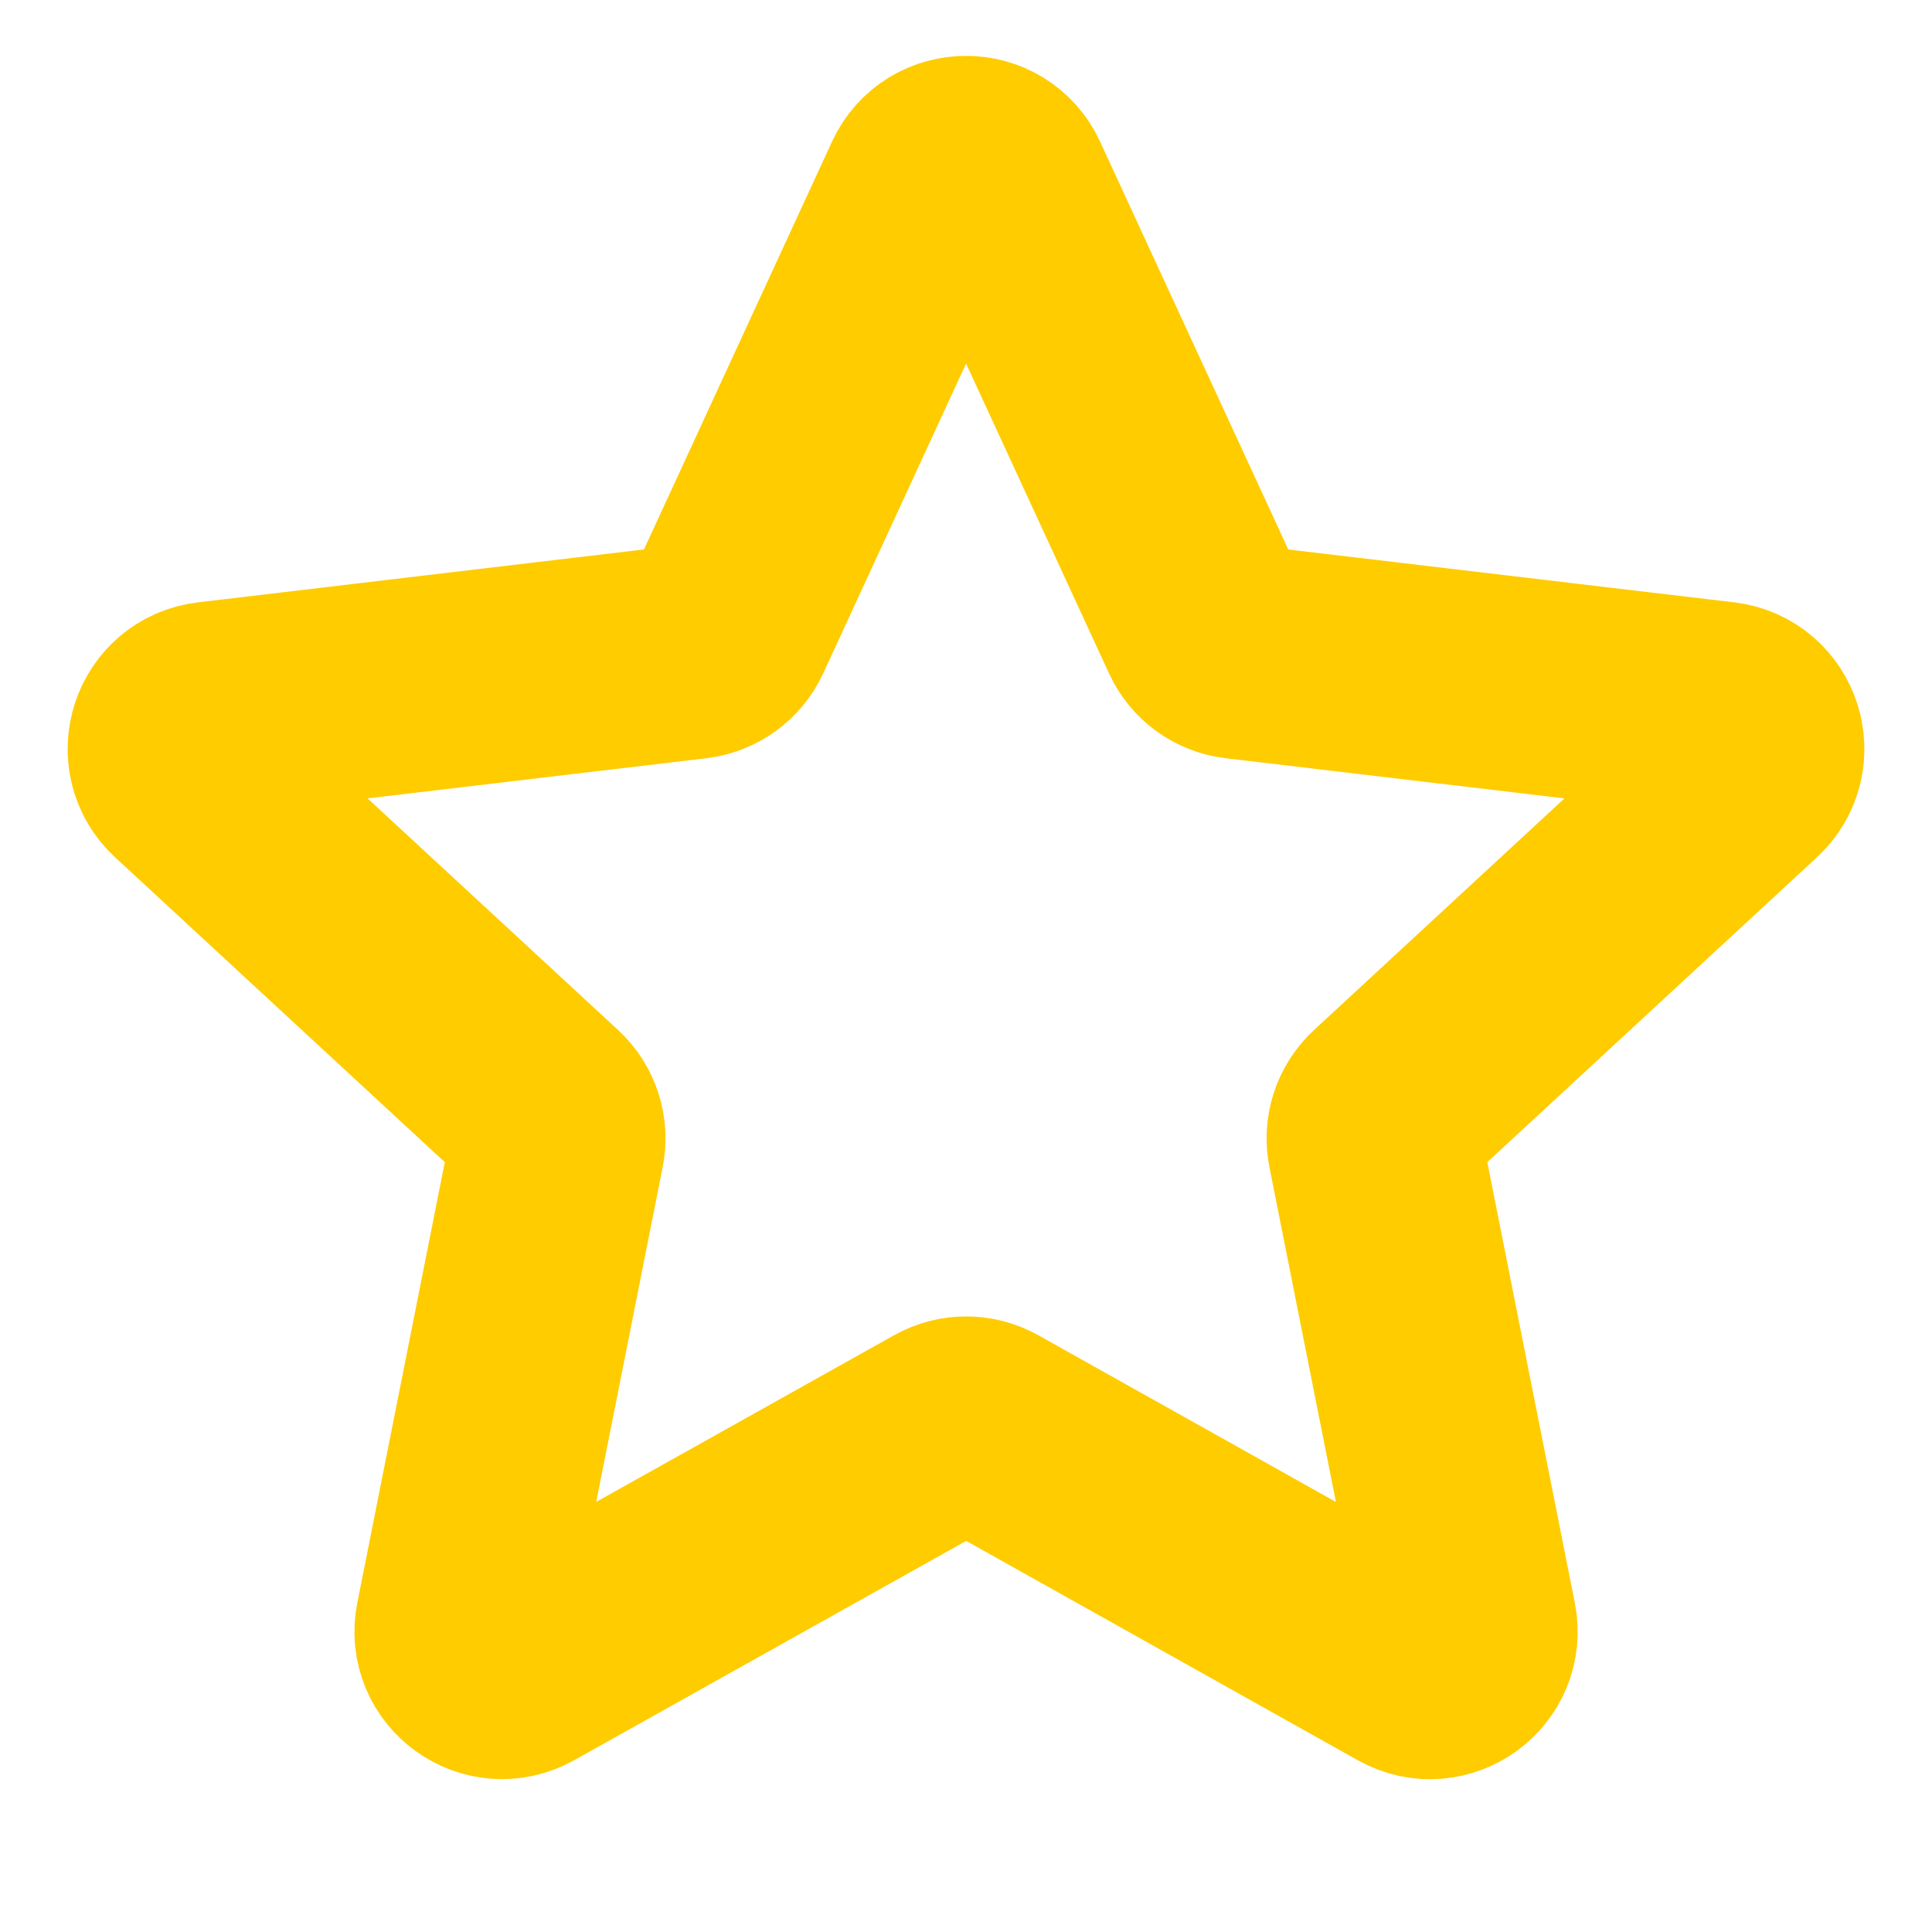
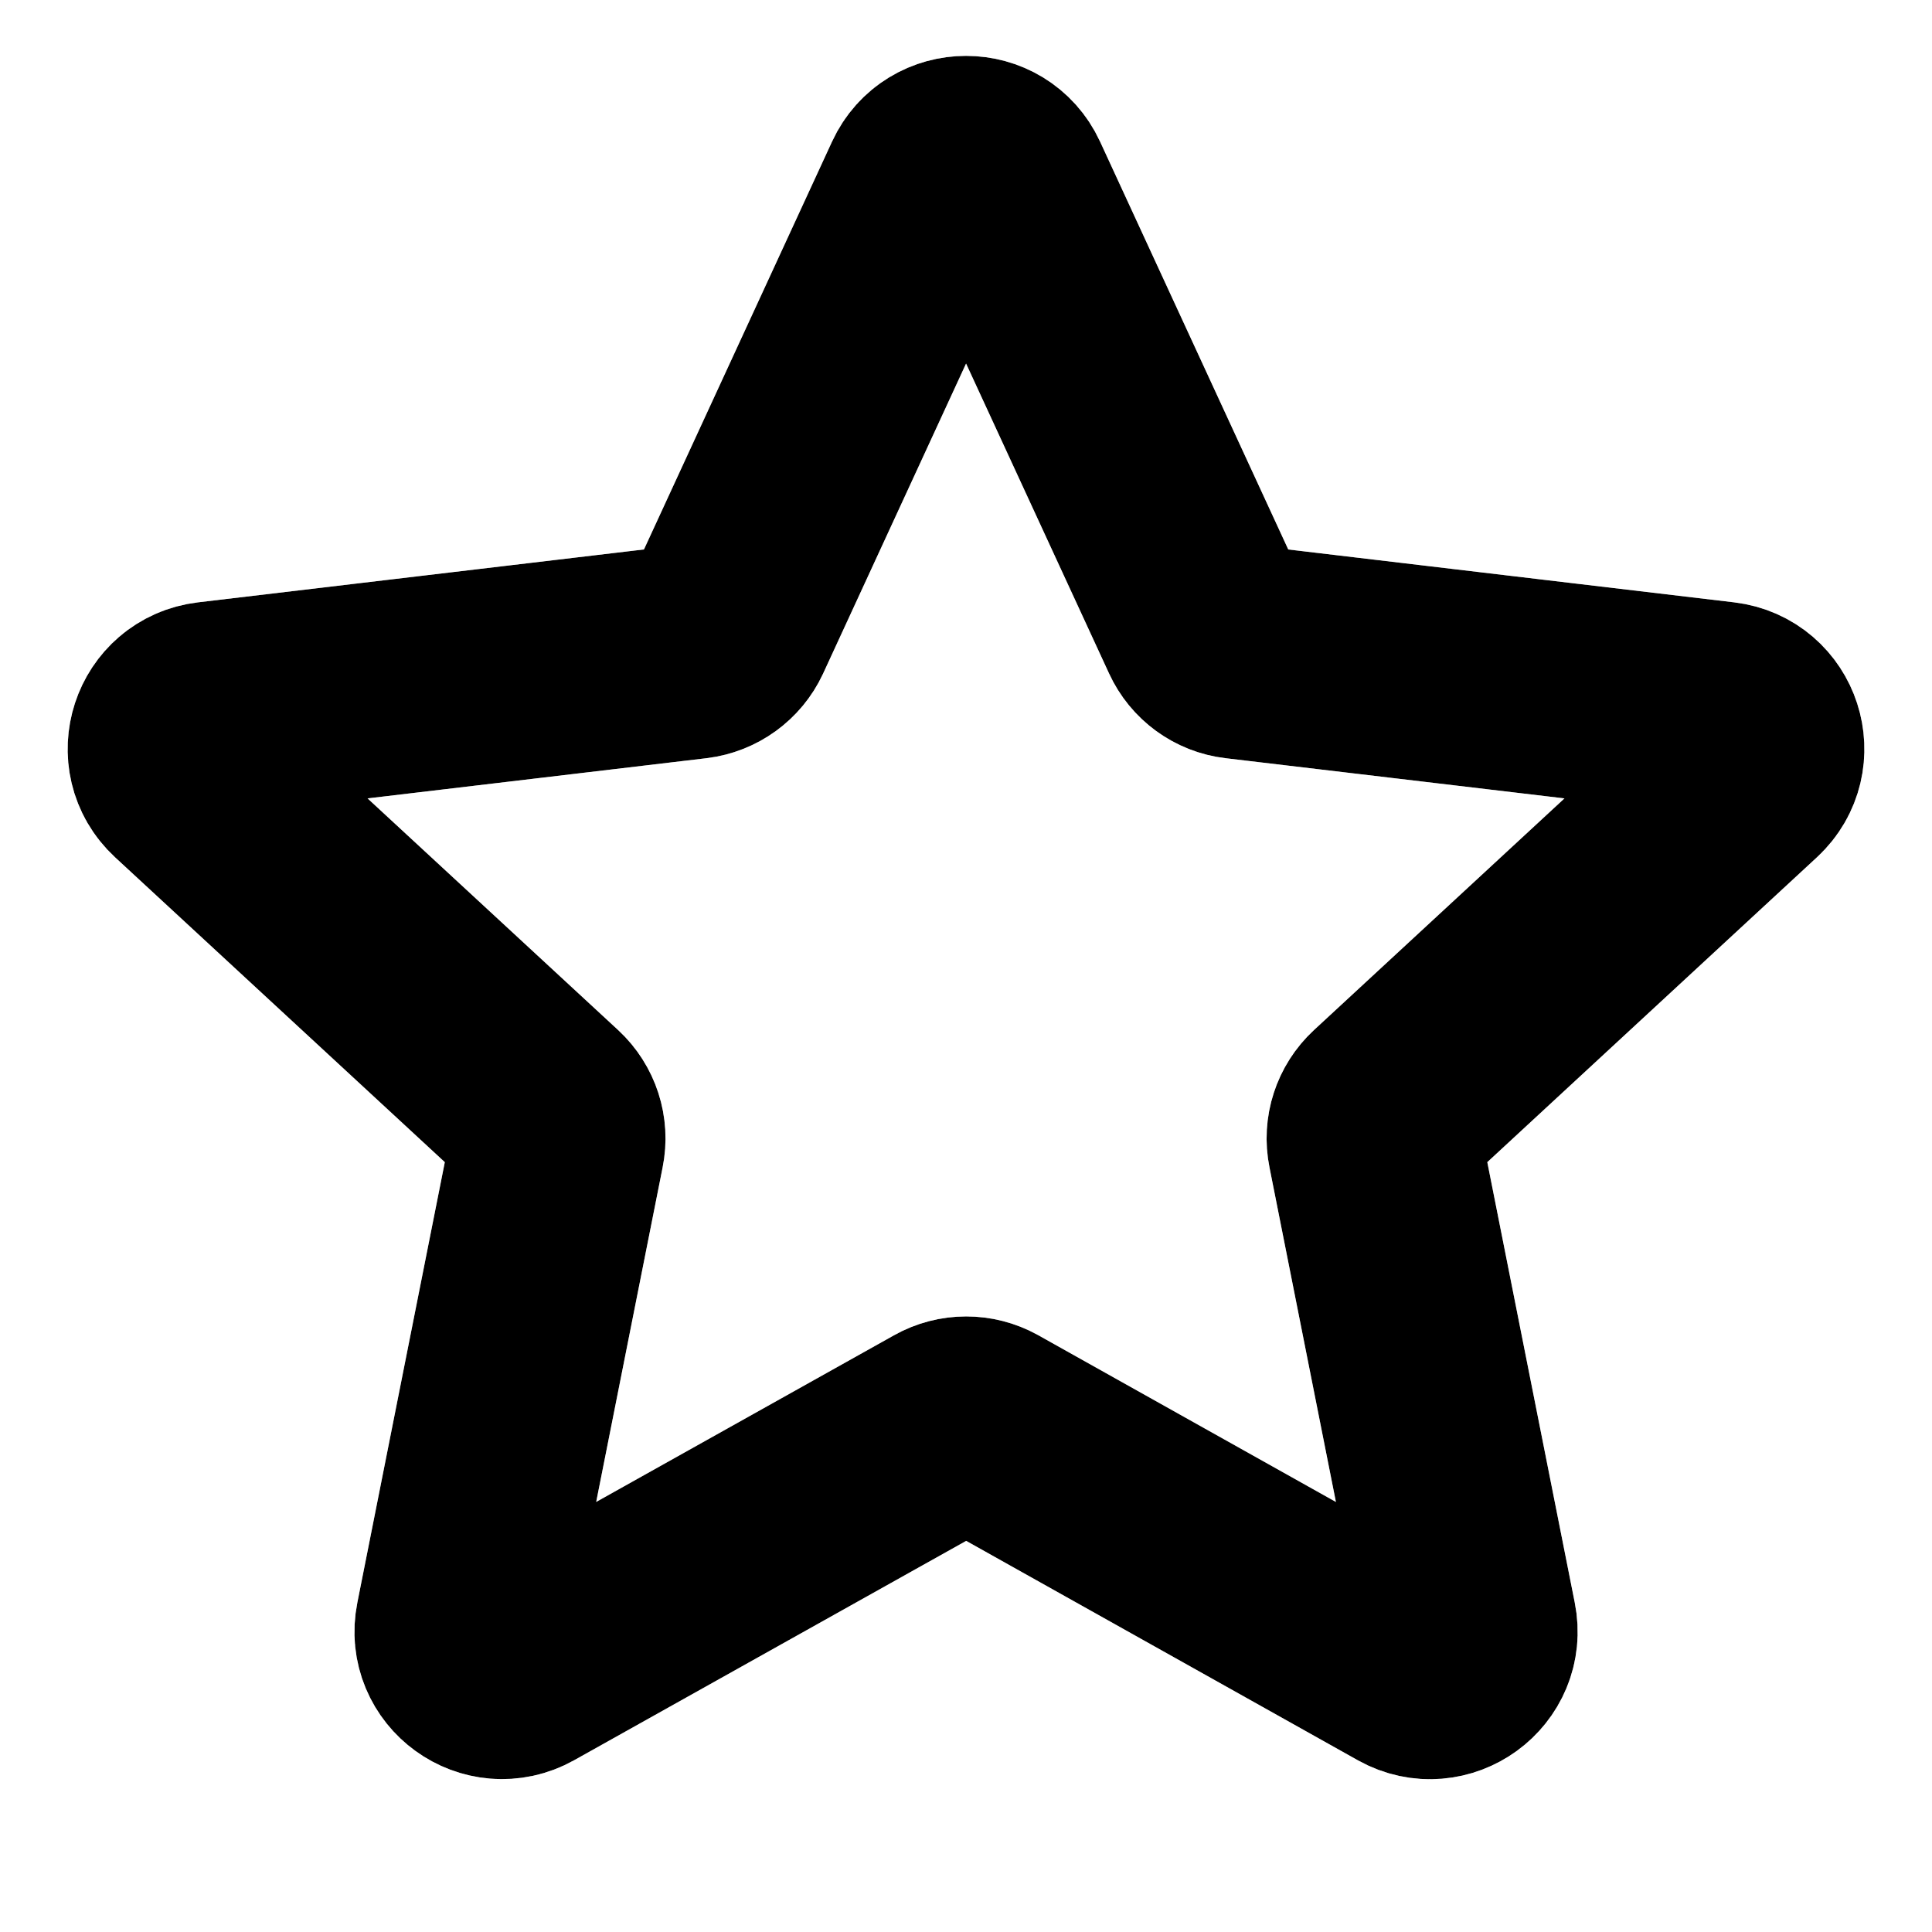
<svg xmlns="http://www.w3.org/2000/svg" class="mr-2" width="18" height="18" viewBox="0 0 18 17" fill="none">
-   <path d="M1.751 6.753C1.516 6.535 1.644 6.143 1.962 6.105L6.464 5.571C6.594 5.555 6.706 5.474 6.761 5.356L8.66 1.238C8.794 0.948 9.207 0.948 9.341 1.238L11.241 5.356C11.295 5.474 11.407 5.556 11.536 5.571L16.039 6.105C16.357 6.143 16.484 6.535 16.249 6.753L12.921 9.831C12.825 9.92 12.782 10.052 12.808 10.18L13.691 14.627C13.754 14.941 13.42 15.184 13.14 15.028L9.184 12.812C9.07 12.749 8.932 12.749 8.818 12.813L4.861 15.027C4.582 15.183 4.247 14.941 4.31 14.627L5.193 10.18C5.219 10.052 5.176 9.92 5.08 9.831L1.751 6.753Z" stroke="#FFCC00" stroke-width="2" stroke-linecap="round" stroke-linejoin="round" />
+   <path d="M1.751 6.753C1.516 6.535 1.644 6.143 1.962 6.105L6.464 5.571C6.594 5.555 6.706 5.474 6.761 5.356L8.66 1.238C8.794 0.948 9.207 0.948 9.341 1.238L11.241 5.356C11.295 5.474 11.407 5.556 11.536 5.571L16.039 6.105C16.357 6.143 16.484 6.535 16.249 6.753L12.921 9.831C12.825 9.92 12.782 10.052 12.808 10.18L13.691 14.627C13.754 14.941 13.42 15.184 13.14 15.028L9.184 12.812C9.07 12.749 8.932 12.749 8.818 12.813L4.861 15.027C4.582 15.183 4.247 14.941 4.31 14.627L5.193 10.18C5.219 10.052 5.176 9.92 5.08 9.831L1.751 6.753Z" stroke="currentColor" stroke-opacity="0.5" stroke-width="2" stroke-linecap="round" stroke-linejoin="round" style="mix-blend-mode:luminosity" />
+   <path d="M1.751 6.753C1.516 6.535 1.644 6.143 1.962 6.105L6.464 5.571C6.594 5.555 6.706 5.474 6.761 5.356L8.66 1.238C8.794 0.948 9.207 0.948 9.341 1.238L11.241 5.356C11.295 5.474 11.407 5.556 11.536 5.571L16.039 6.105C16.357 6.143 16.484 6.535 16.249 6.753L12.921 9.831C12.825 9.92 12.782 10.052 12.808 10.18L13.691 14.627C13.754 14.941 13.42 15.184 13.14 15.028L9.184 12.812C9.07 12.749 8.932 12.749 8.818 12.813L4.861 15.027C4.582 15.183 4.247 14.941 4.31 14.627L5.193 10.18C5.219 10.052 5.176 9.92 5.08 9.831L1.751 6.753Z" stroke="currentColor" stroke-width="2" stroke-linecap="round" stroke-linejoin="round" style="mix-blend-mode:overlay" />
</svg>
